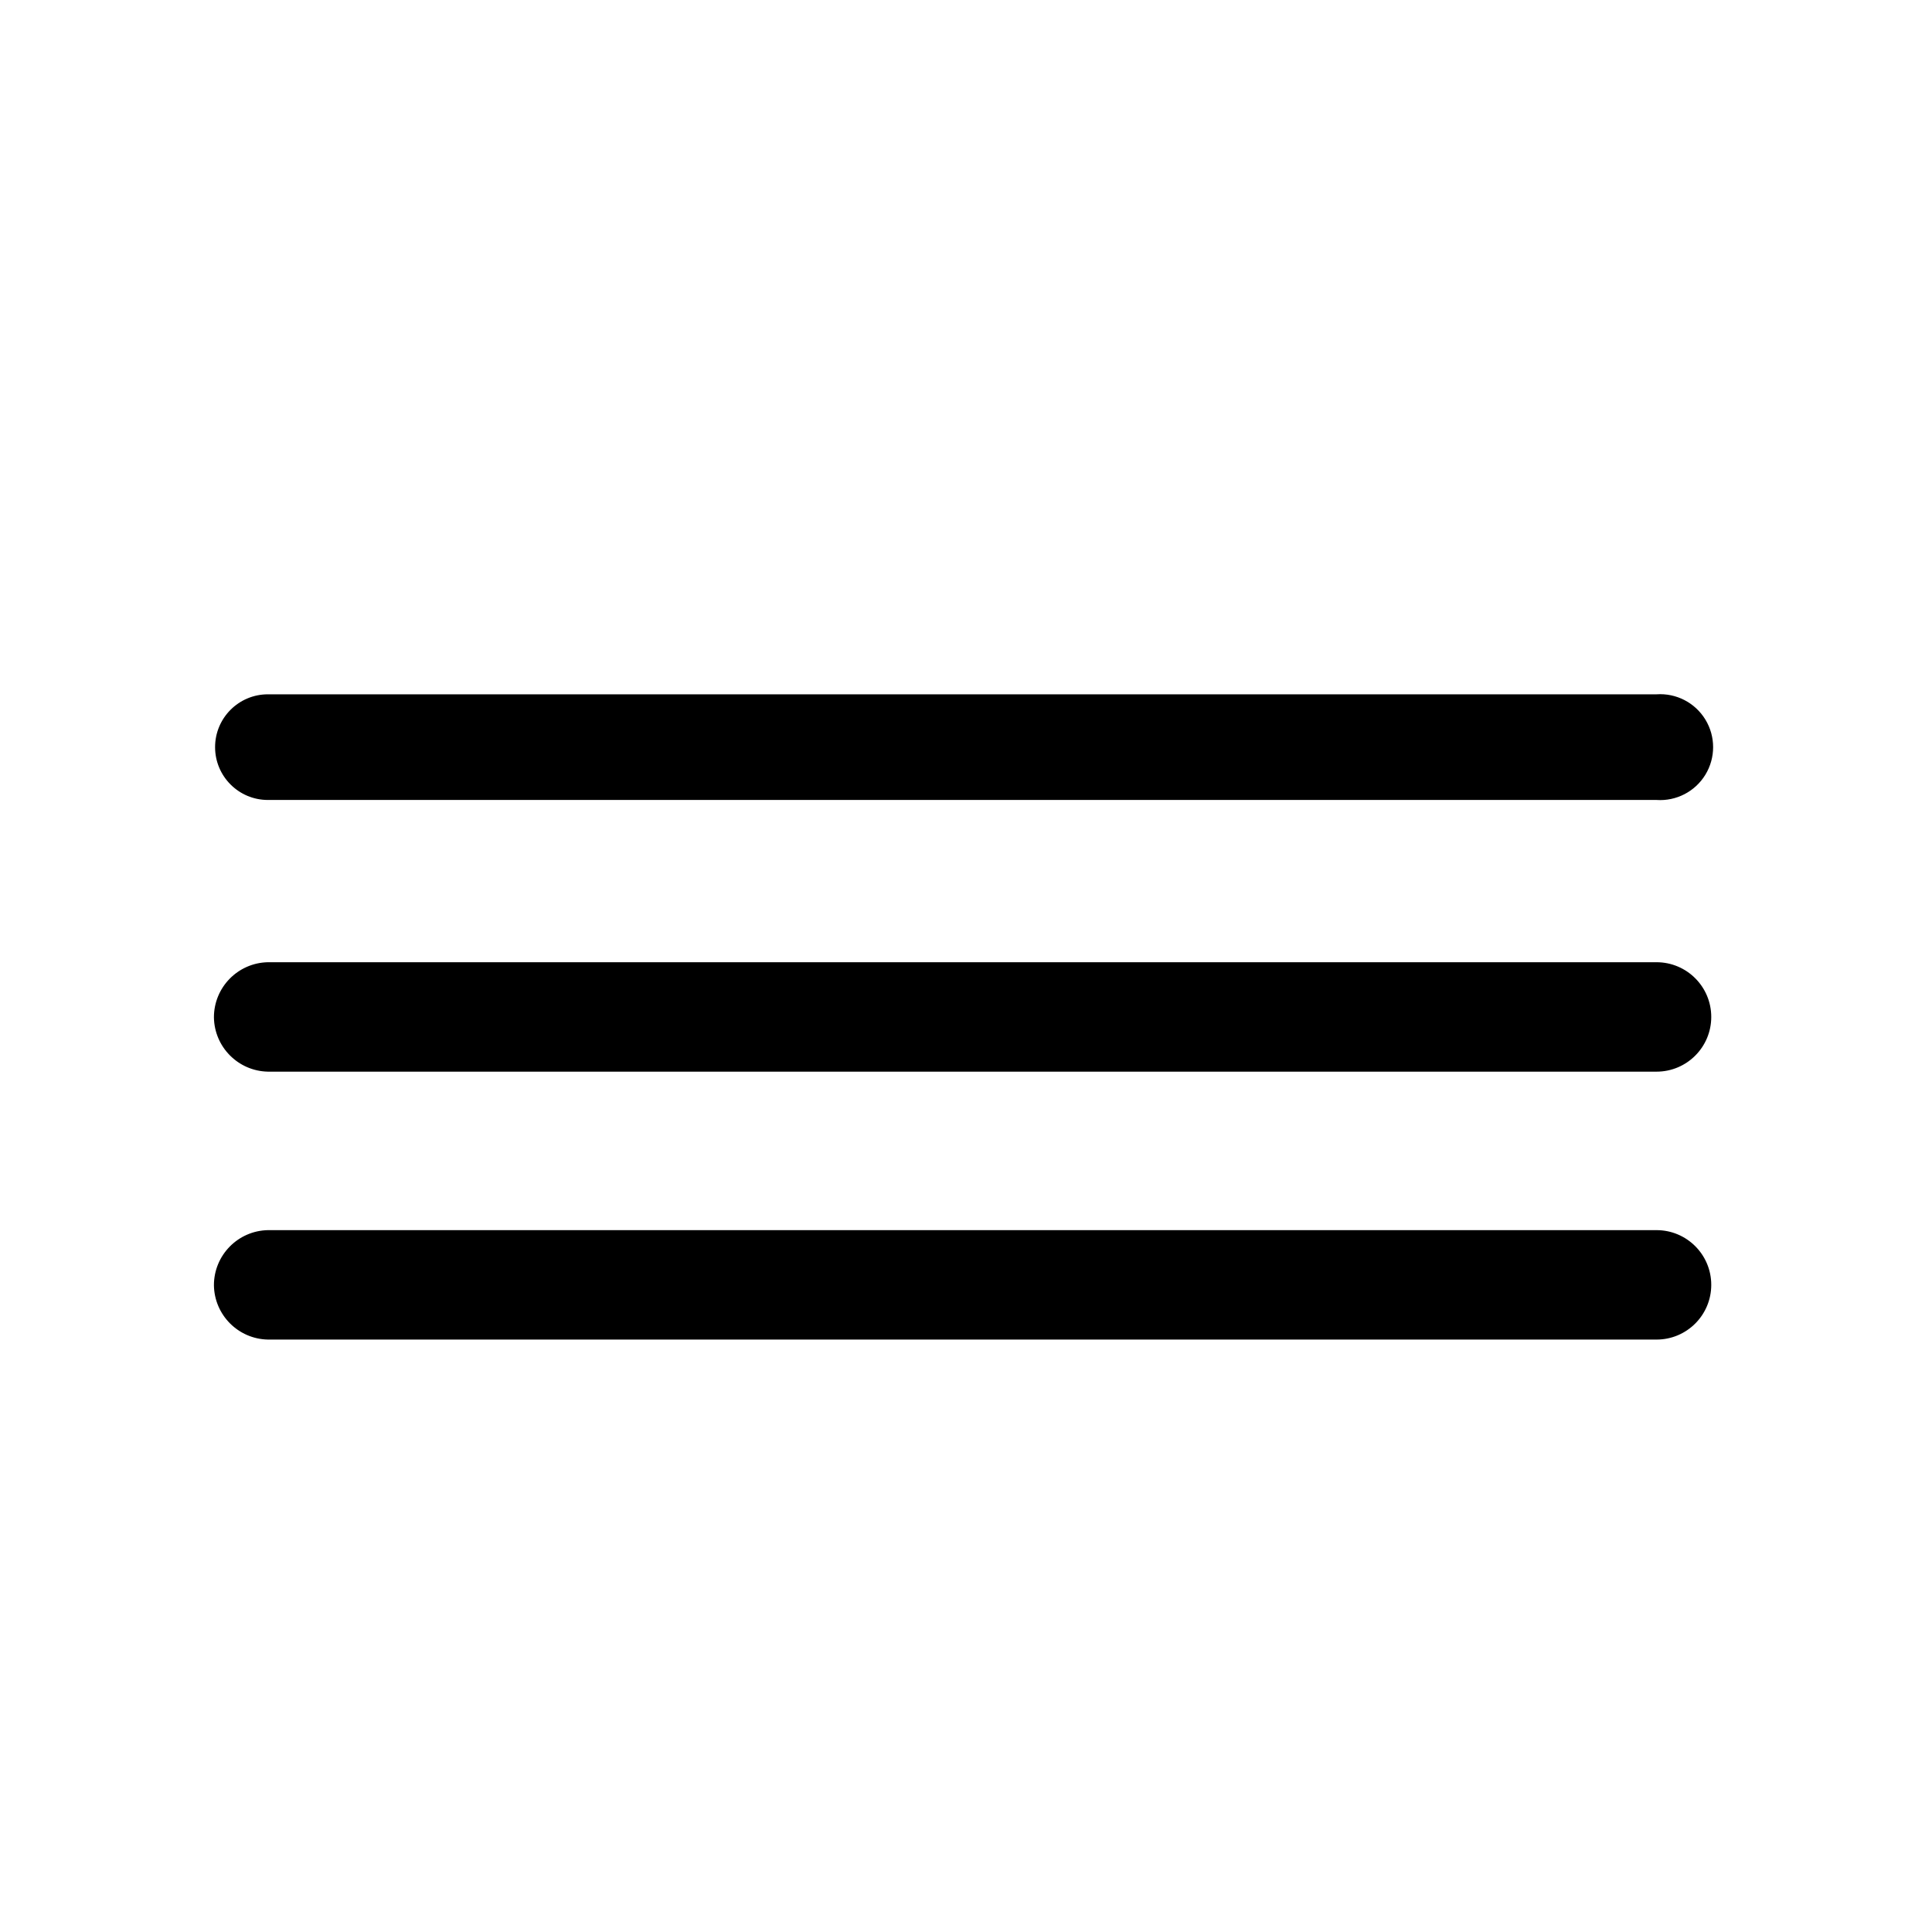
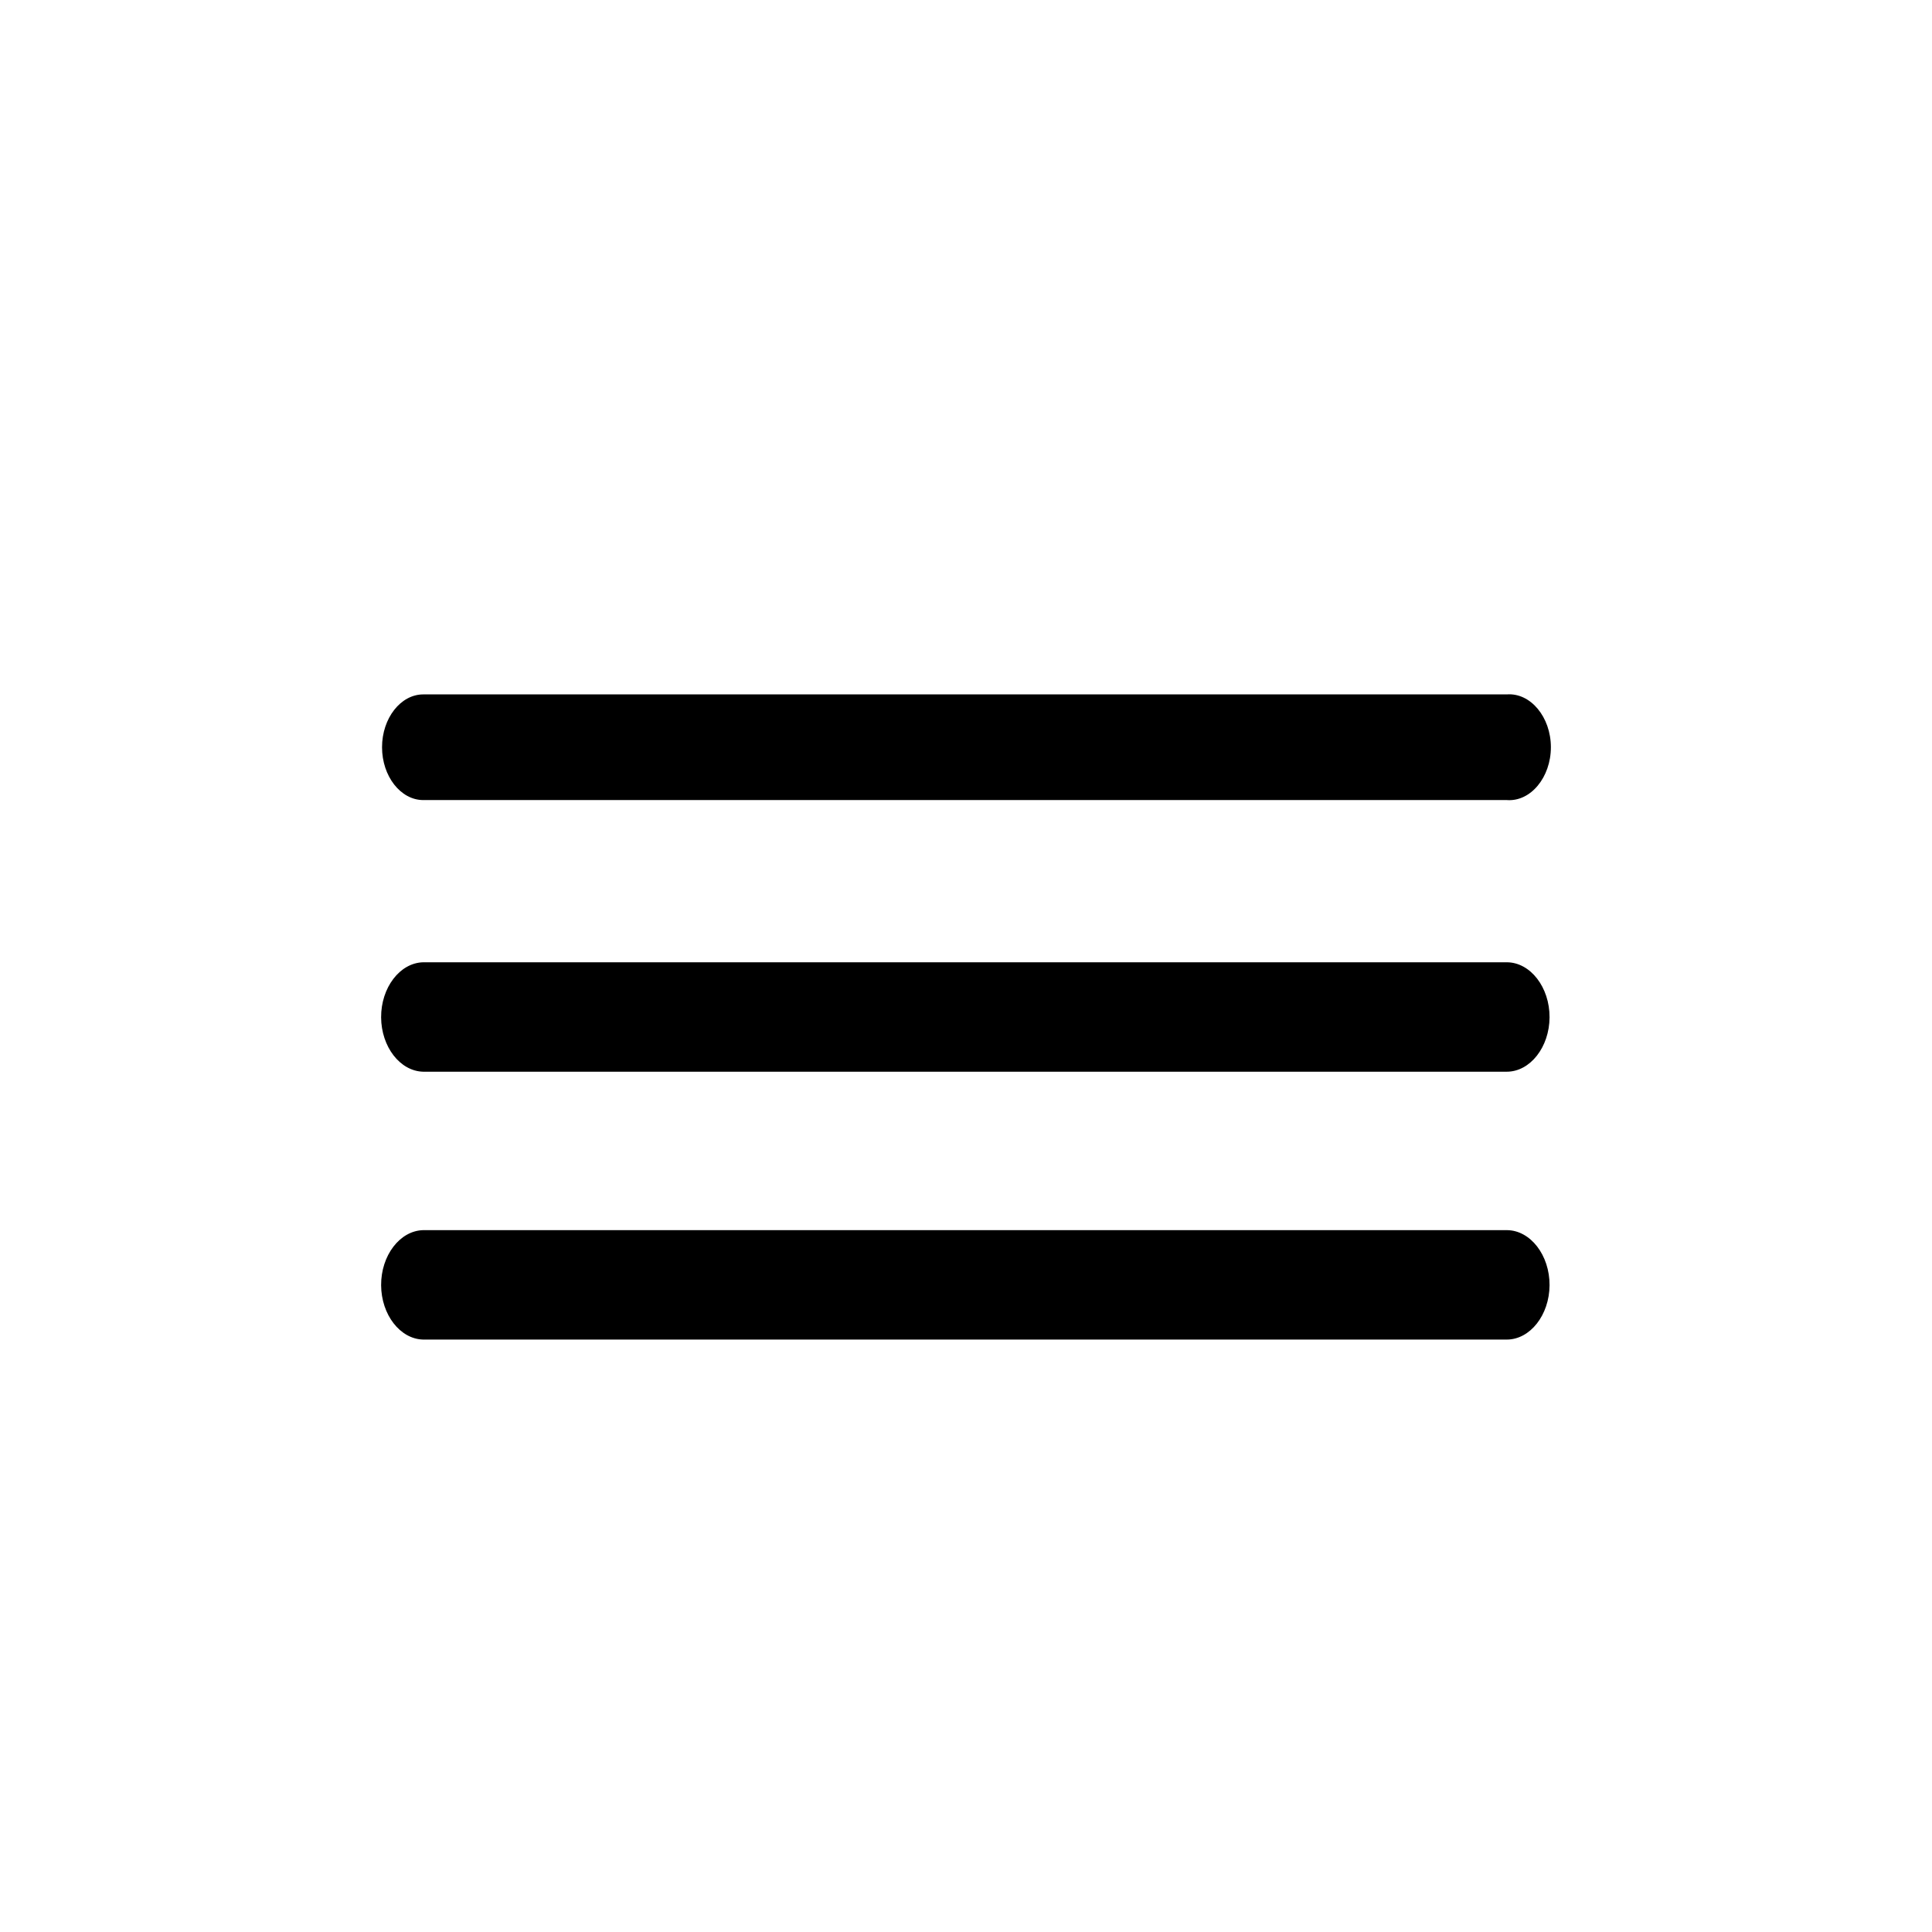
<svg xmlns="http://www.w3.org/2000/svg" width="64" height="64" viewBox="0 0 512 512">
  <defs>
    <style>
      .cls-1 {
        fill-rule: evenodd;
      }
    </style>
  </defs>
-   <path id="Color_Fill_1" data-name="Color Fill 1" class="cls-1" d="M71,212H439a14.033,14.033,0,1,0,0-28H71A14,14,0,0,0,71,212ZM56.693,269.6A14.6,14.6,0,0,1,71,255H439a14.5,14.5,0,1,1,0,29H71A14.6,14.6,0,0,1,56.693,269.6Zm0,71A14.6,14.6,0,0,1,71,326H439a14.5,14.5,0,1,1,0,29H71A14.6,14.6,0,0,1,56.693,340.6Z" />
+   <path id="Color_Fill_1" data-name="Color Fill 1" class="cls-1" d="M112.167,212.026H399.3c6.317,0.5,11.7-6.027,11.7-14s-5.387-14.5-11.7-14H112.167c-5.992,0-10.923,6.319-10.923,14S106.175,212.026,112.167,212.026ZM101,269.614c-0.041-7.88,4.97-14.466,11.163-14.6H399.3c6.264,0,11.389,6.629,11.347,14.6-0.042,7.892-5.141,14.4-11.347,14.4H112.167C106.032,283.885,101.045,277.42,101,269.614Zm0,70.987c-0.041-7.88,4.97-14.466,11.163-14.6H399.3c6.264,0,11.389,6.629,11.347,14.6C410.6,348.493,405.5,355,399.3,355H112.167C106.032,354.872,101.045,348.407,101,340.6Z" />
</svg>
